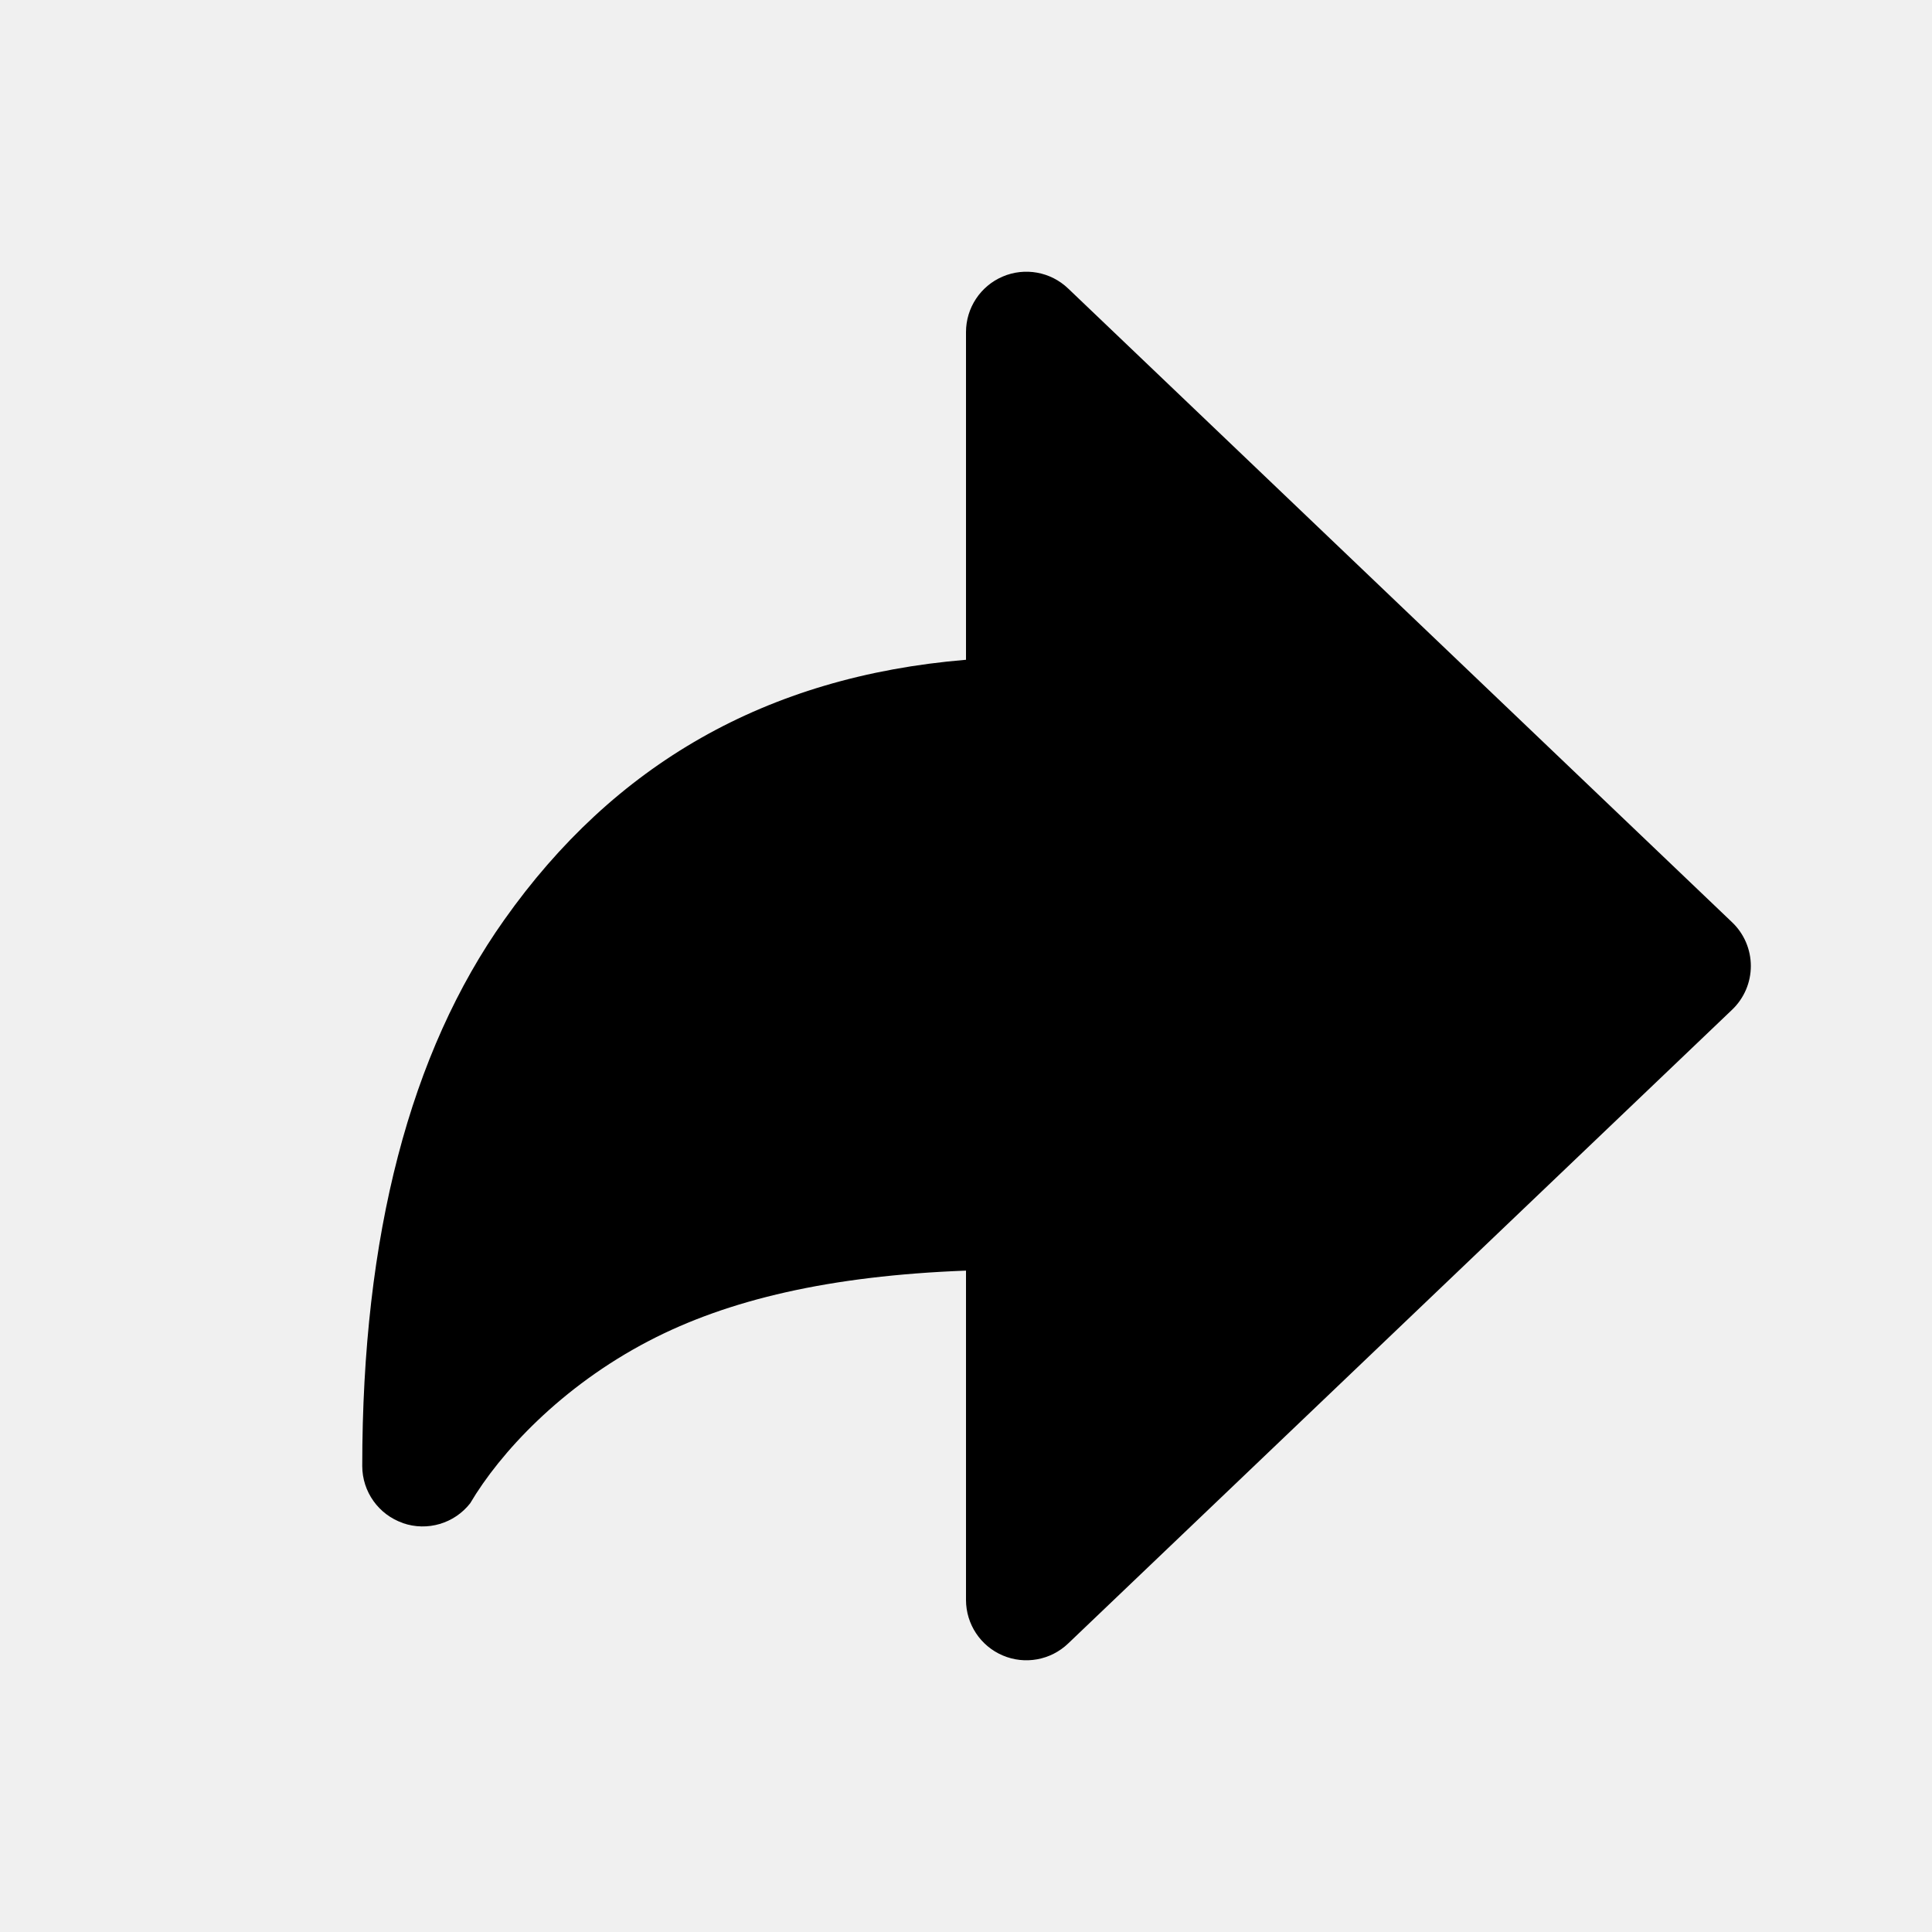
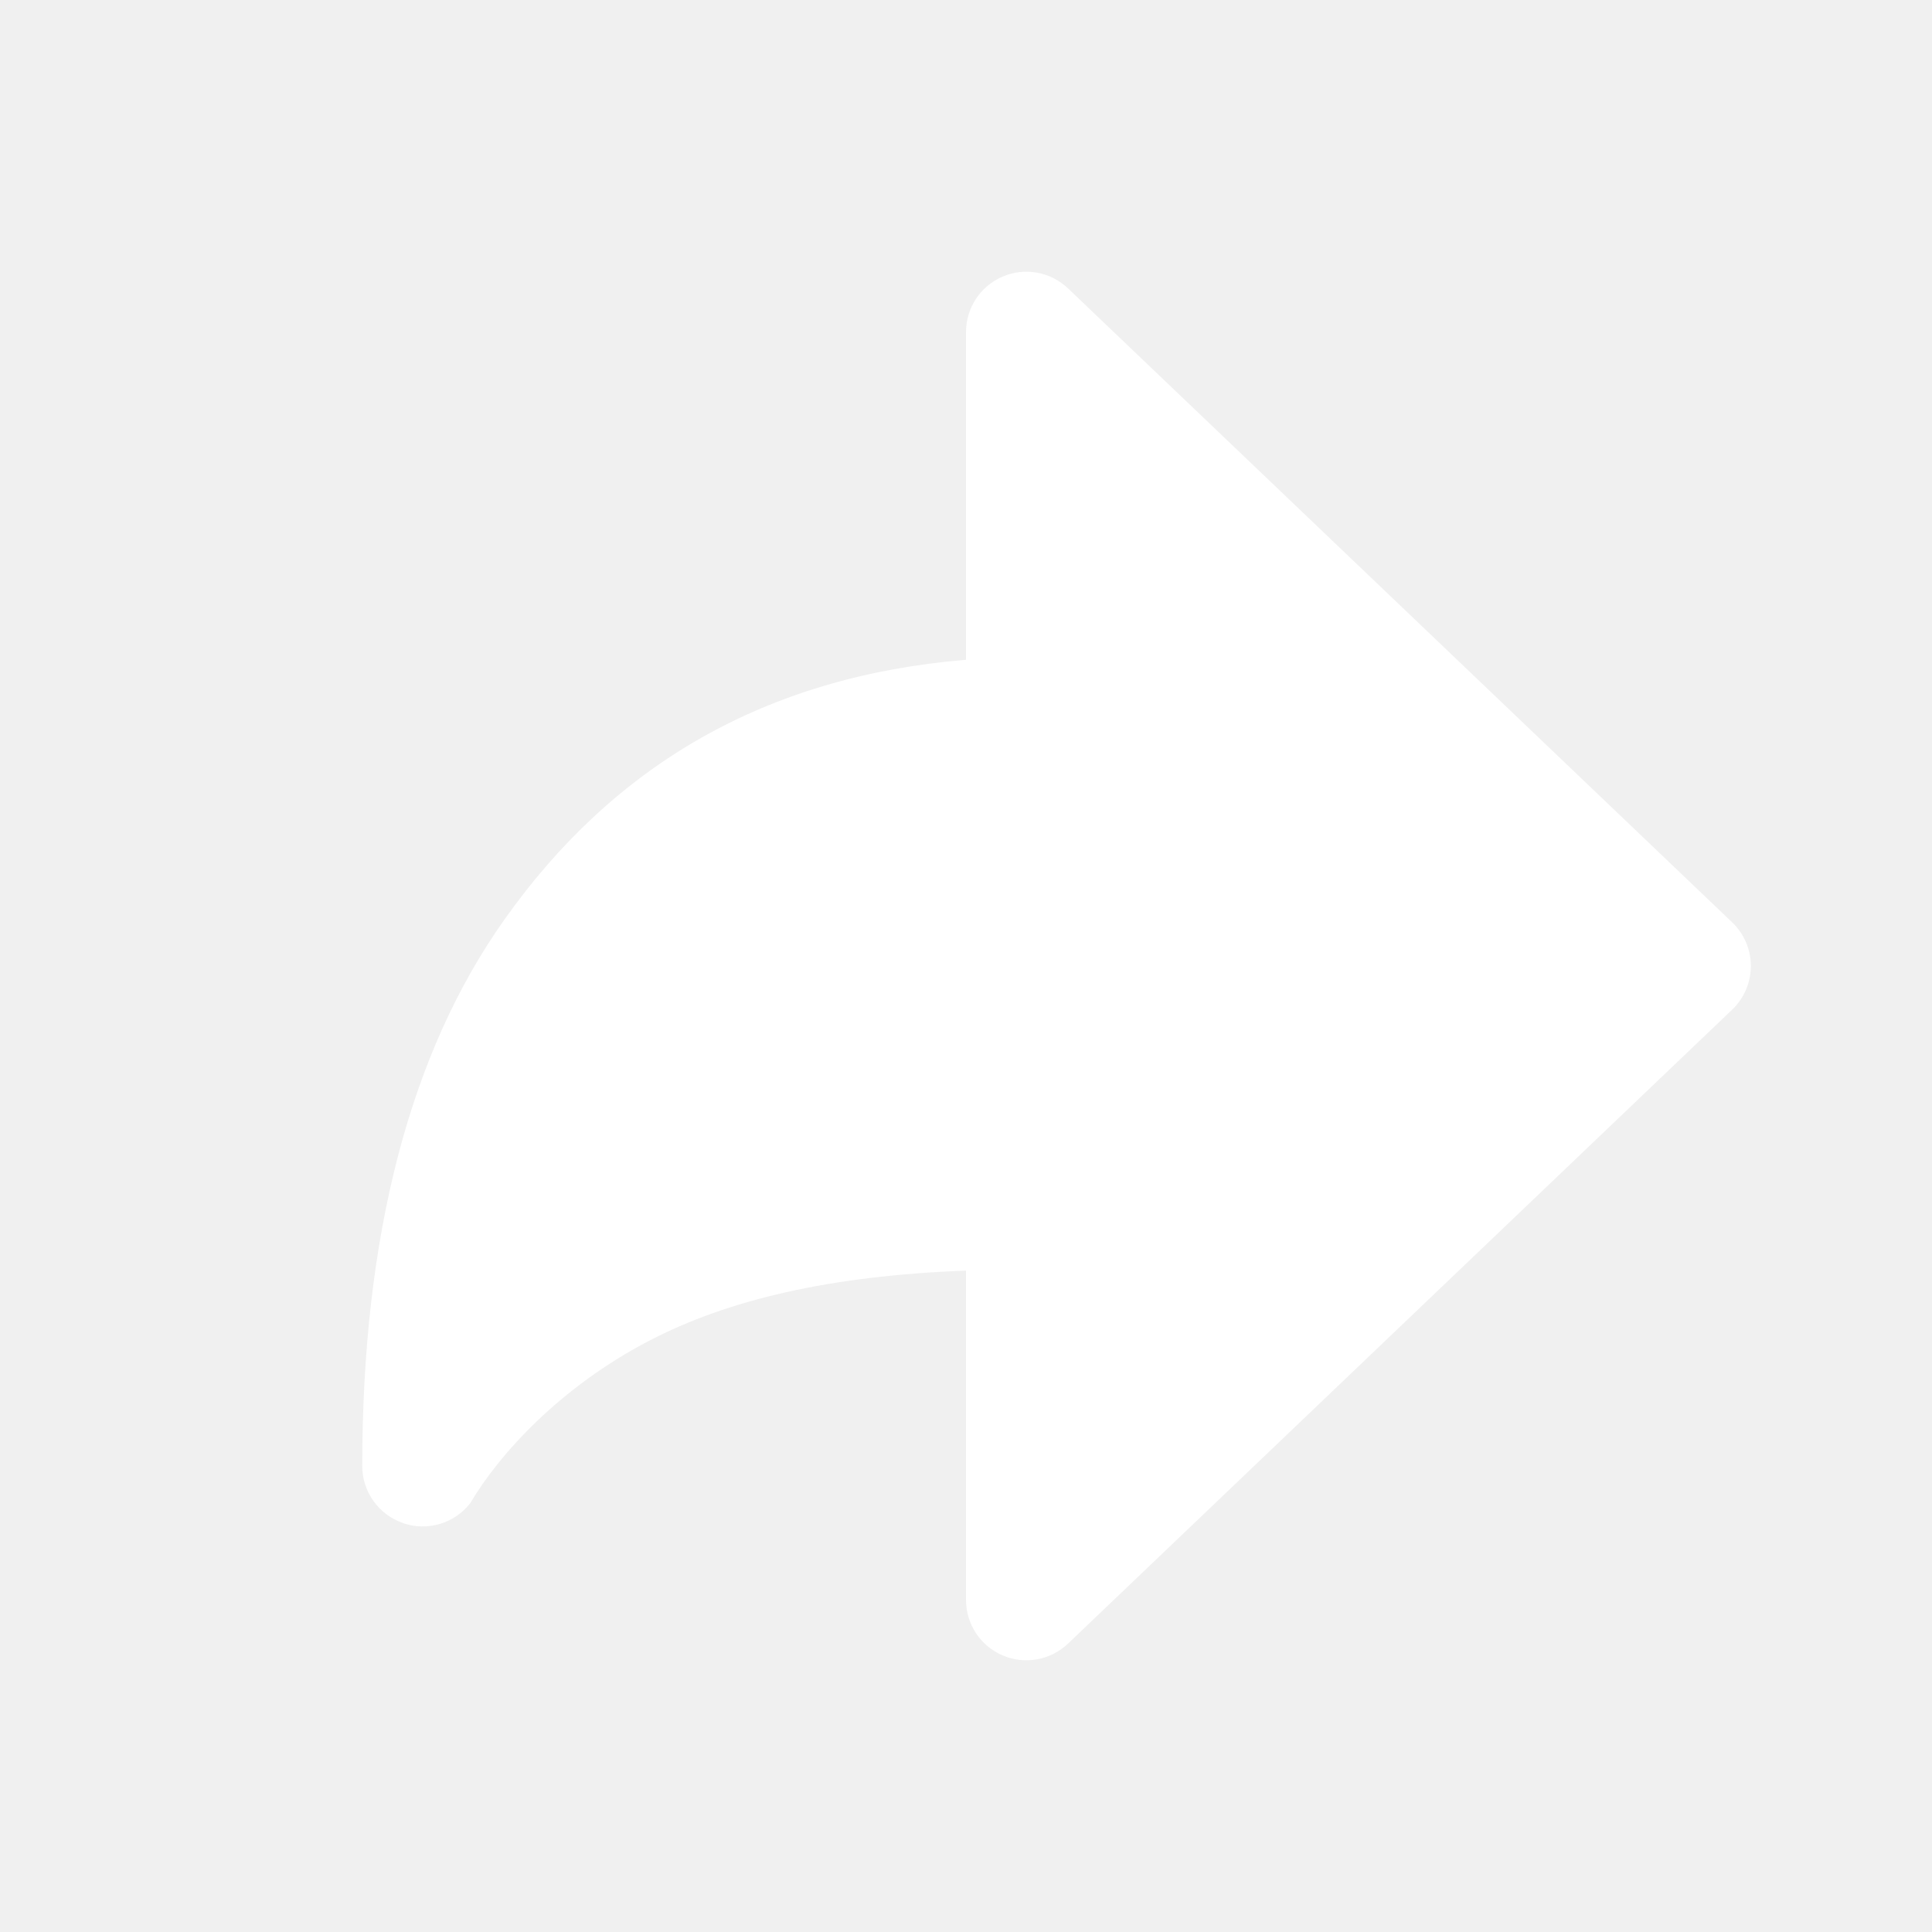
<svg xmlns="http://www.w3.org/2000/svg" width="24" height="24" viewBox="0 0 24 24">
-   <path fill="#000000" d="M5.006 18.92A.75.75 0 0 1 4.5 18.211c0-2.864.594-5.136 1.765-6.786 1.359-1.922 3.244-3.022 5.735-3.229V4.125a.75.75 0 0 1 1.268-.542l8.25 7.875a.75.75 0 0 1 0 1.084l-8.25 7.875A.75.75 0 0 1 12 19.875v-4.091c-1.688.064-2.953.359-3.941.874-1.09.568-1.85 1.393-2.218 2.016a.75.75 0 0 1-.835.247Z" />
+   <path fill="#FFFFFF" d="M5.006 18.92A.75.75 0 0 1 4.5 18.211c0-2.864.594-5.136 1.765-6.786 1.359-1.922 3.244-3.022 5.735-3.229V4.125a.75.75 0 0 1 1.268-.542l8.25 7.875a.75.75 0 0 1 0 1.084l-8.25 7.875A.75.75 0 0 1 12 19.875v-4.091c-1.688.064-2.953.359-3.941.874-1.09.568-1.85 1.393-2.218 2.016a.75.75 0 0 1-.835.247Z" />
</svg>
